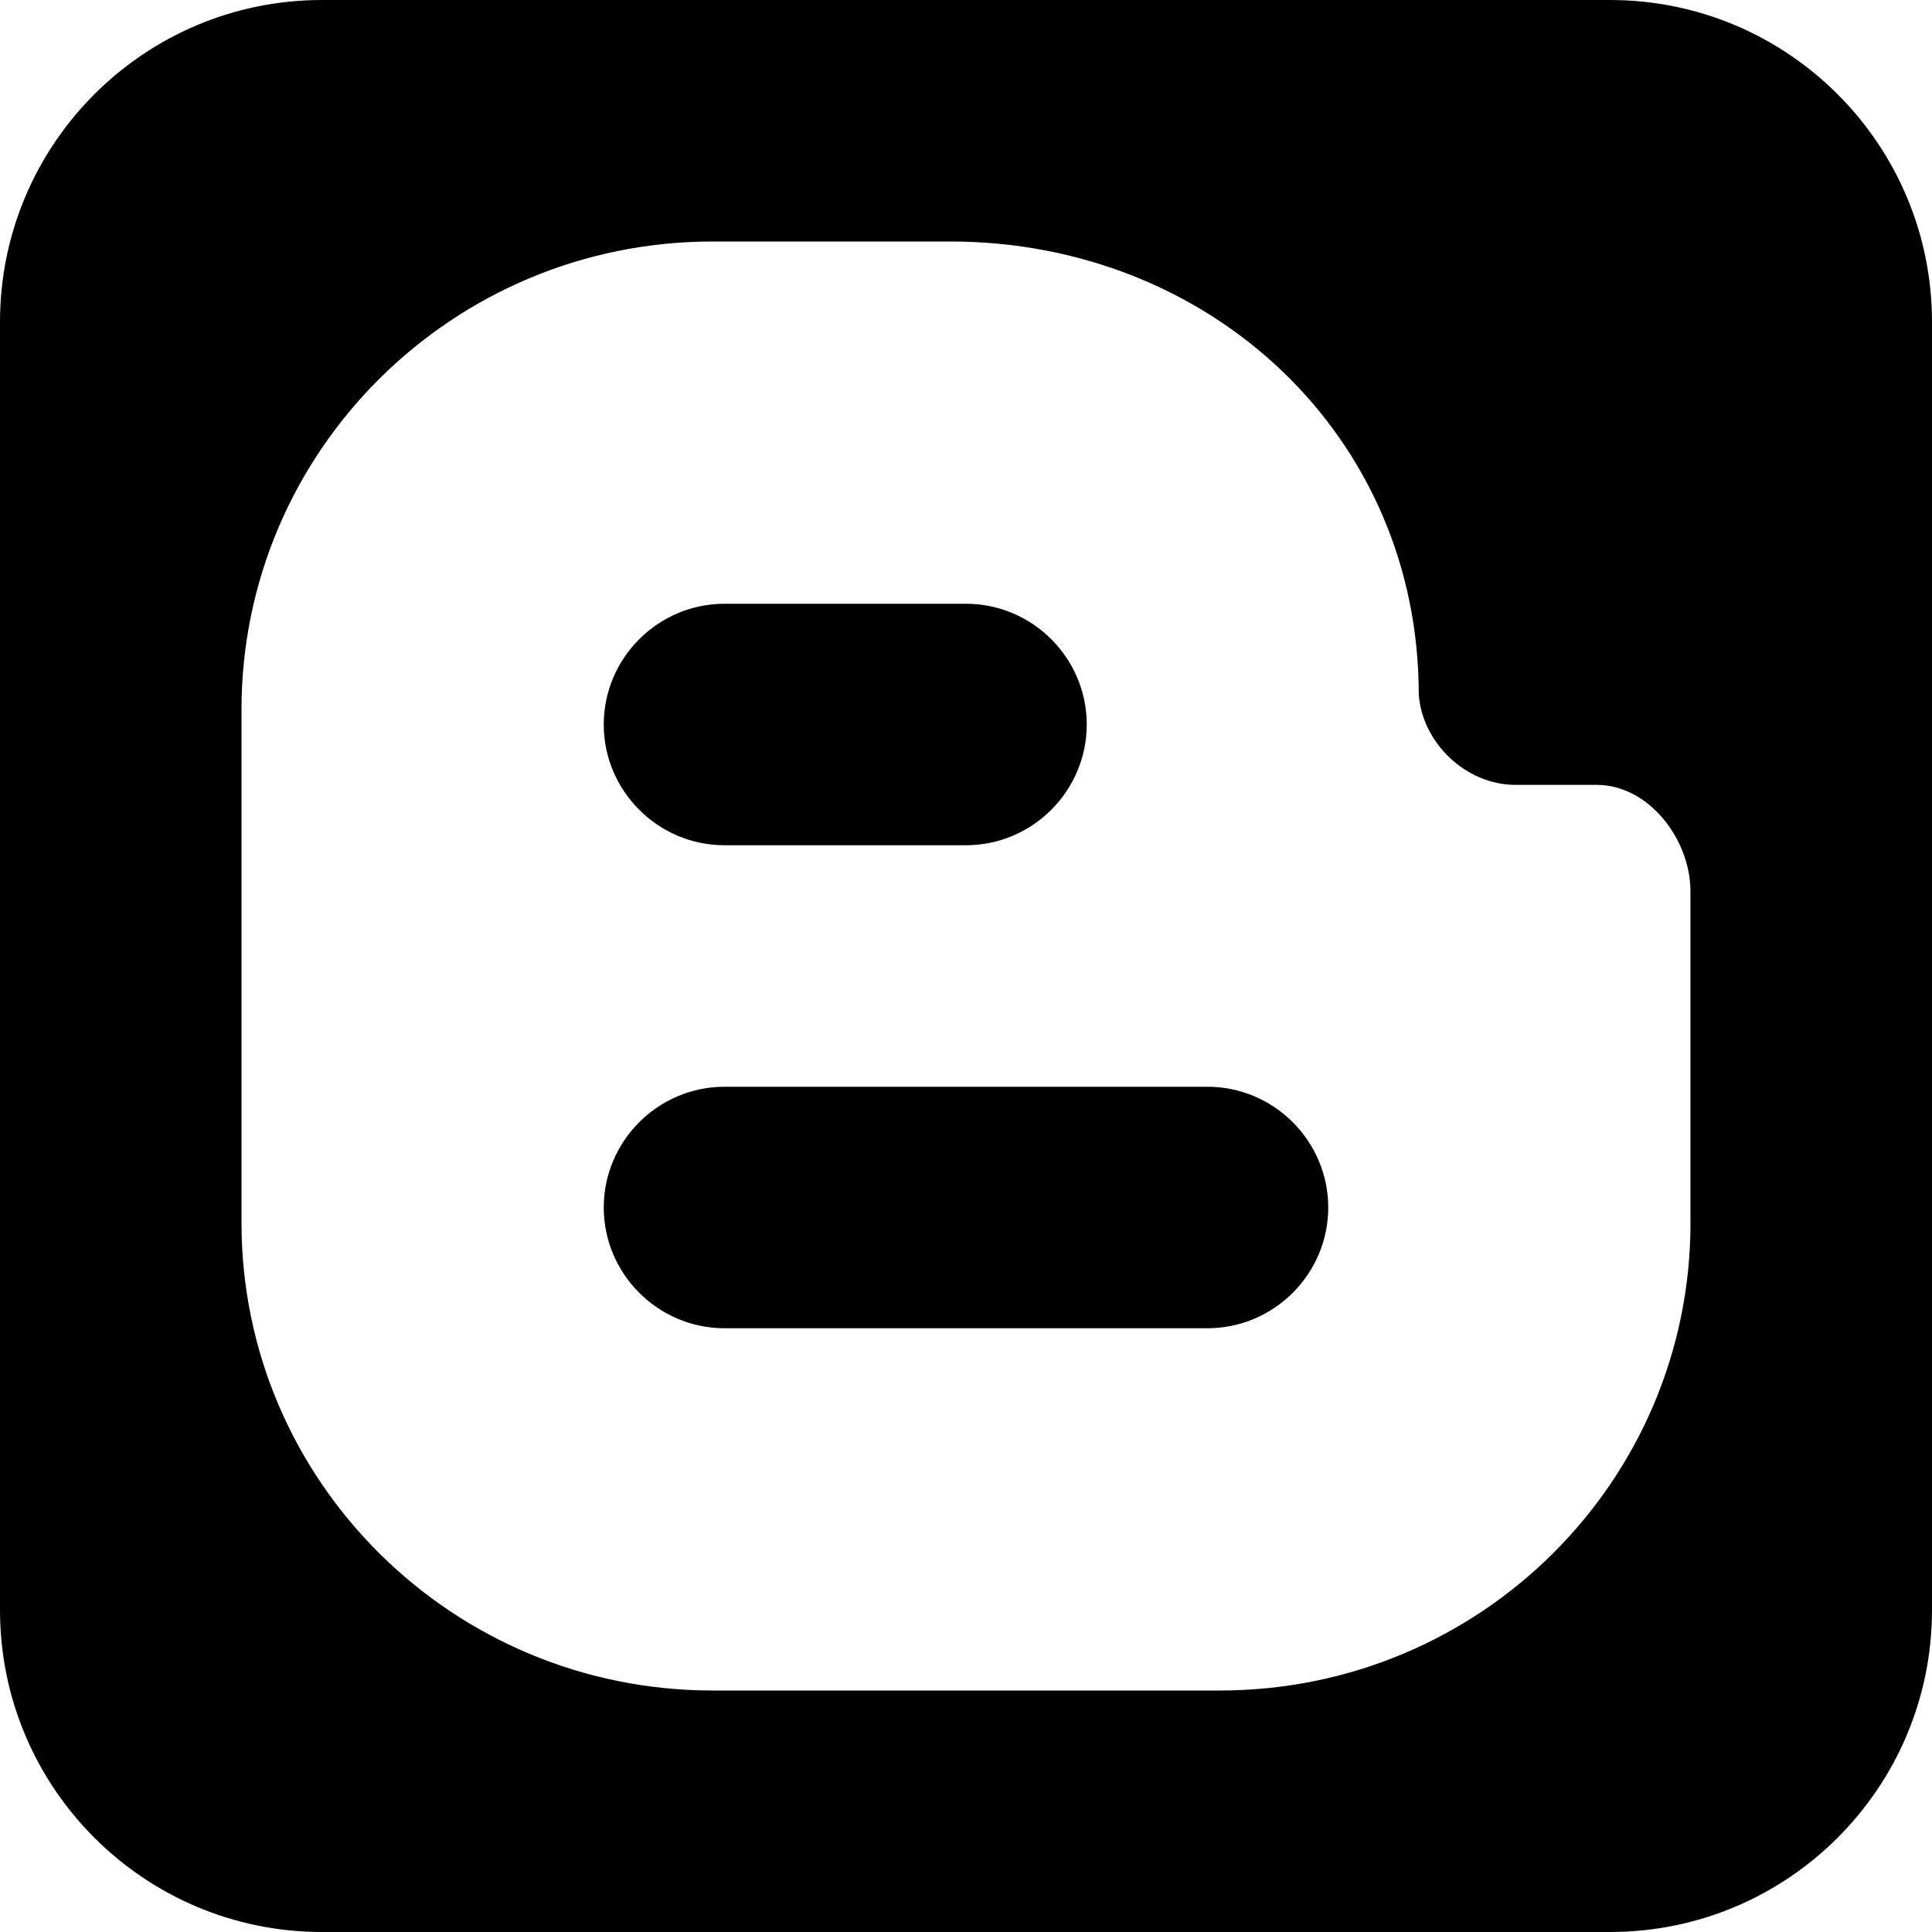
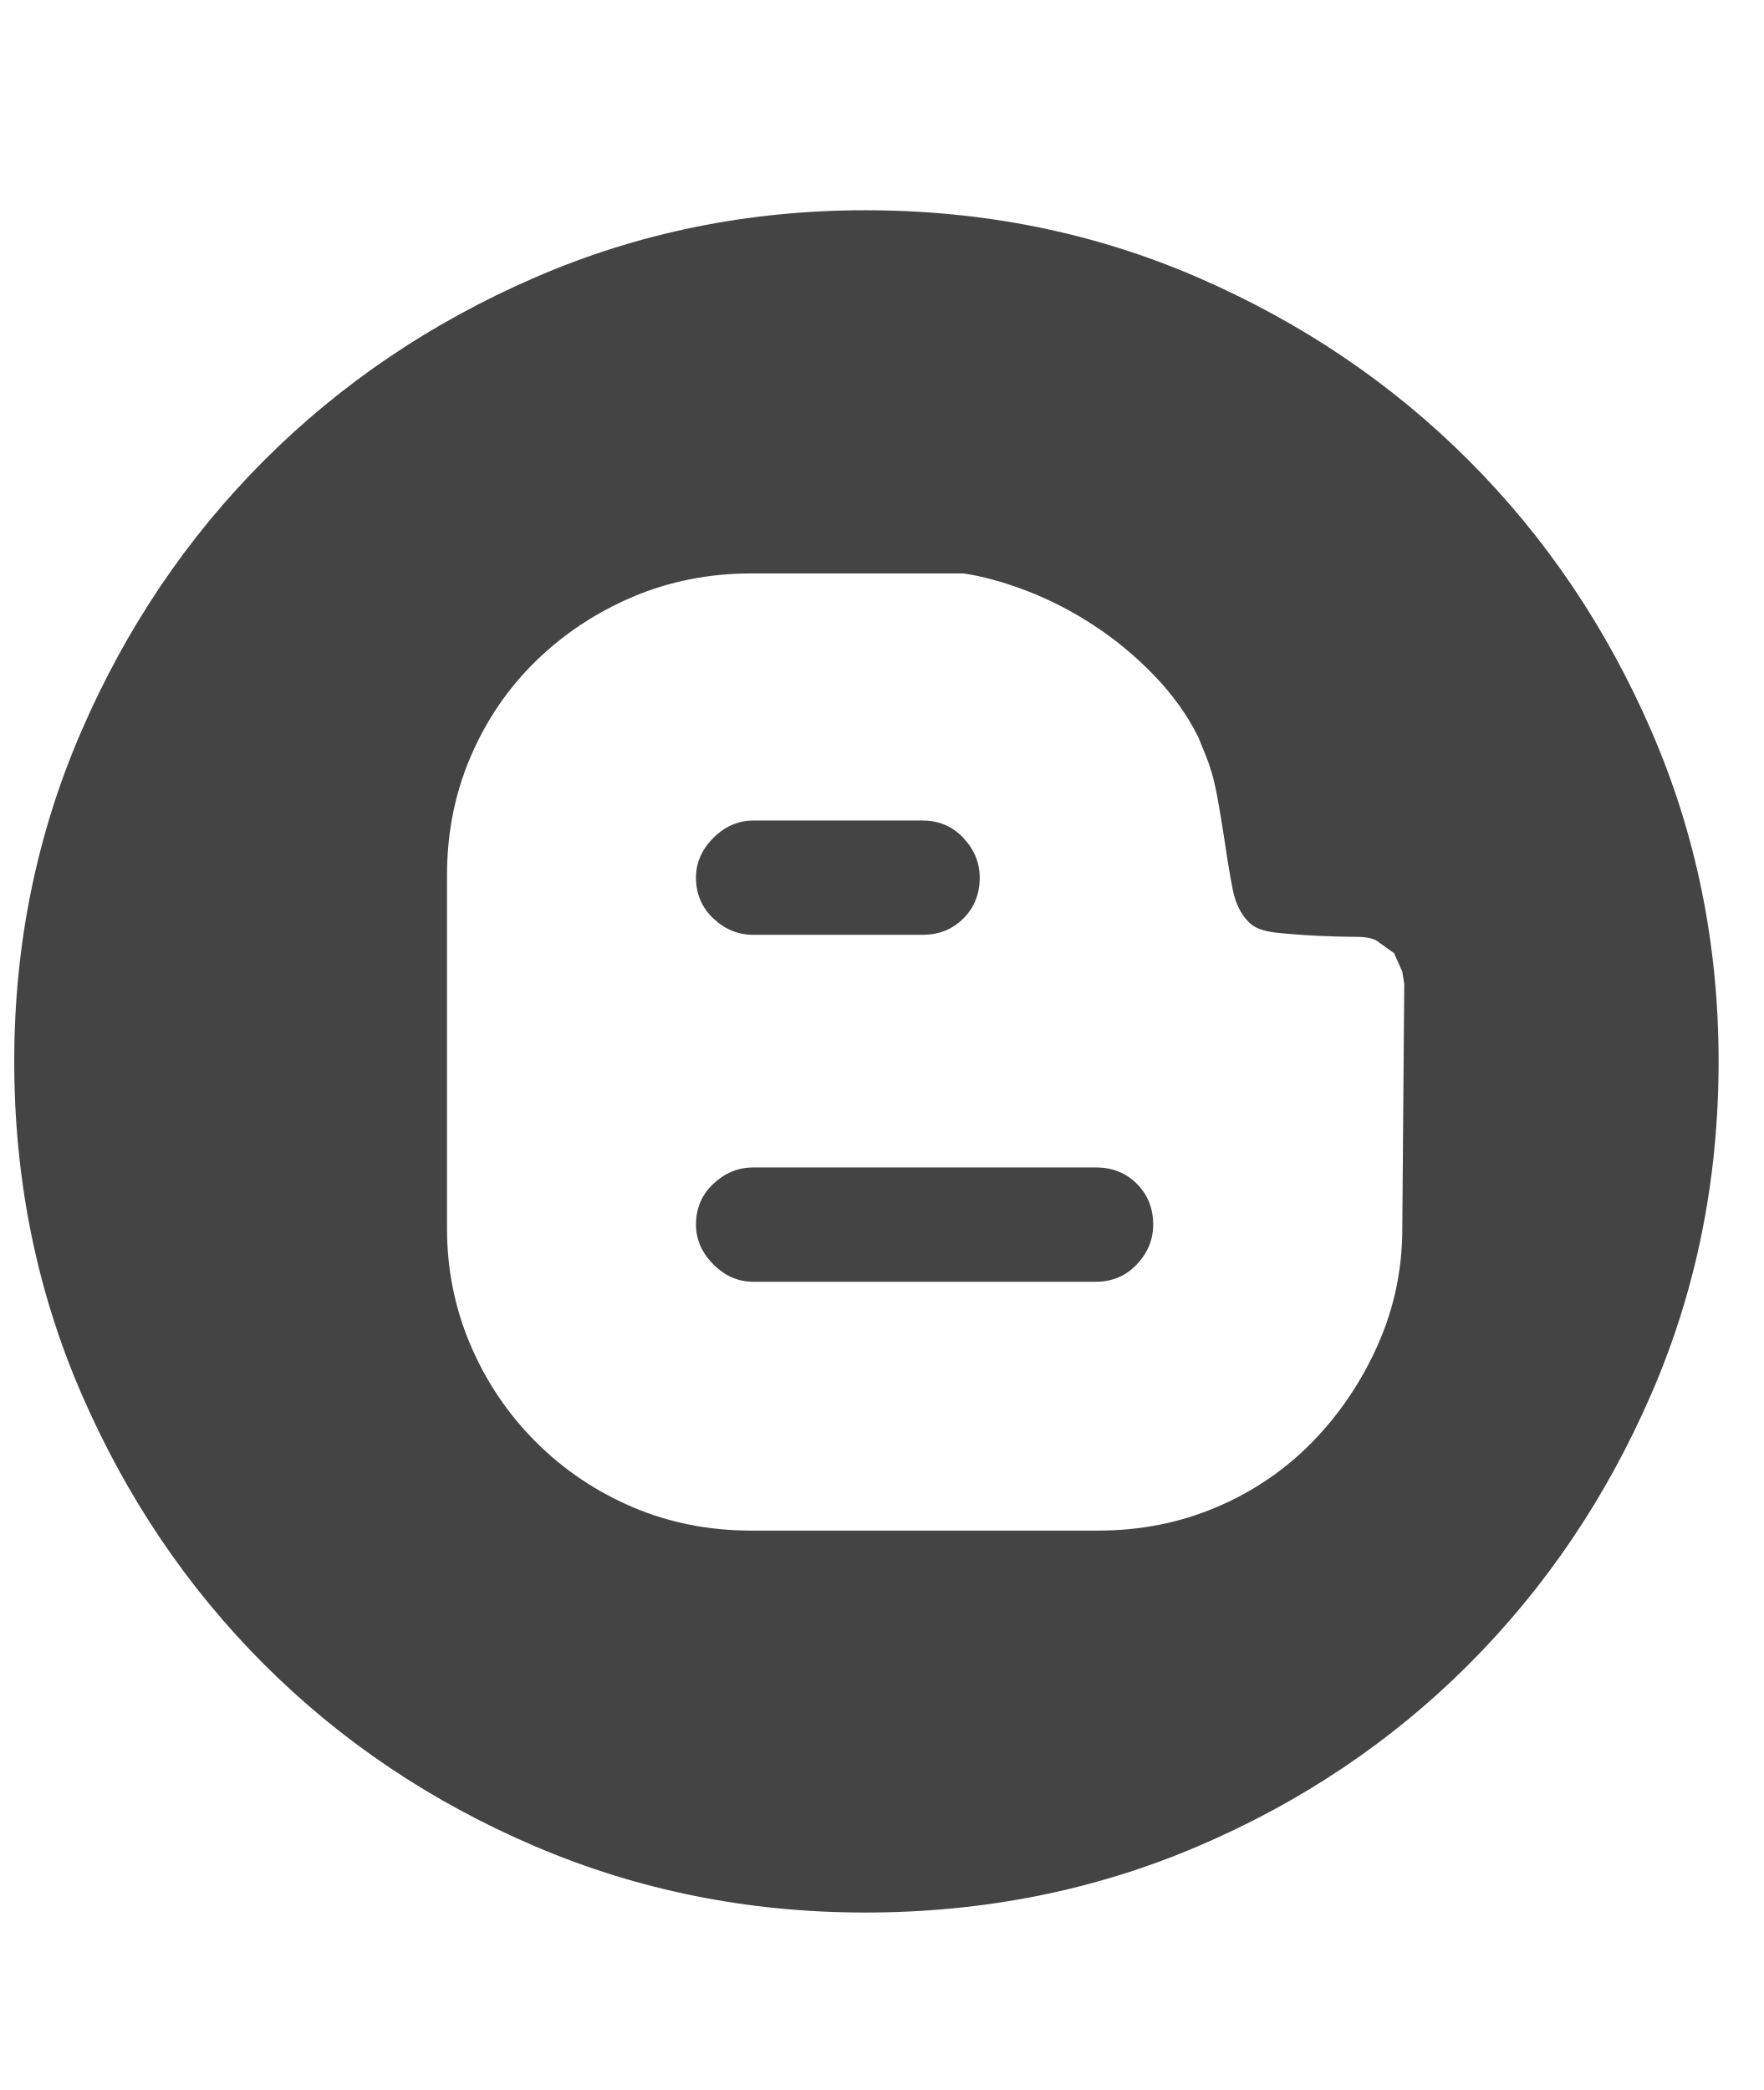
- <svg xmlns="http://www.w3.org/2000/svg" version="1.1" width="32" height="32" viewBox="0 0 32 32">
-   <g id="icomoon-ignore">
- </g>
-   <path d="M26.667 0h-21.334c-2.945 0-5.333 2.388-5.333 5.334v21.332c0 2.946 2.388 5.334 5.333 5.334h21.334c2.945 0 5.333-2.388 5.333-5.334l0-21.332c0-2.946-2.388-5.334-5.333-5.334zM28 20.253c0 4.281-3.484 7.747-7.795 7.747h-8.401c-4.308 0-7.804-3.466-7.804-7.747v-8.503c0.003-4.281 3.496-7.75 7.804-7.75h3.933c4.311 0 7.762 3.219 7.762 7.5 0.056 0.803 0.779 1.5 1.603 1.5h1.345c0.862 0 1.552 0.904 1.552 1.76v5.493zM22 20c0 1.1-0.9 2-2 2h-8c-1.1 0-2-0.9-2-2v0c0-1.1 0.9-2 2-2h8c1.1 0 2 0.9 2 2v0zM18 12c0 1.1-0.9 2-2 2h-4c-1.1 0-2-0.9-2-2v0c0-1.1 0.9-2 2-2h4c1.1 0 2 0.9 2 2v0z" fill="#000000" />
+ <svg xmlns="http://www.w3.org/2000/svg" version="1.1" width="27" height="32" viewBox="0 0 27 32">
+   <path d="M11.531 14.313q-0.344 0-0.609-0.25t-0.266-0.625q0-0.344 0.266-0.609t0.609-0.266h2.594q0.375 0 0.625 0.266t0.25 0.609q0 0.375-0.25 0.625t-0.625 0.25h-2.594zM16.781 17.875q0.375 0 0.625 0.25t0.25 0.625q0 0.344-0.25 0.609t-0.625 0.266h-5.25q-0.344 0-0.609-0.266t-0.266-0.609q0-0.375 0.266-0.625t0.609-0.25h5.25zM13.25 3.219q2.719 0 5.094 1.031t4.141 2.797 2.797 4.141 1.031 5.063q0 2.719-1.031 5.094t-2.797 4.141-4.141 2.781-5.094 1.016q-2.688 0-5.063-1.016t-4.141-2.781-2.797-4.141-1.031-5.094q0-2.688 1.031-5.063t2.797-4.141 4.141-2.797 5.063-1.031zM21.5 15.063l-0.031-0.188-0.125-0.281-0.219-0.156q-0.094-0.094-0.359-0.094t-0.594-0.016-0.625-0.047-0.422-0.156q-0.188-0.188-0.25-0.5t-0.125-0.75q-0.063-0.406-0.109-0.656t-0.094-0.406-0.094-0.266-0.109-0.266q-0.25-0.5-0.672-0.938t-0.922-0.766-1.031-0.531-0.969-0.266h-3.25q-0.969 0-1.813 0.359t-1.484 0.984-1 1.469-0.359 1.813v5.406q0 0.938 0.359 1.781t1 1.484 1.484 1 1.813 0.359h5.313q0.969 0 1.813-0.359t1.469-1 1-1.484 0.375-1.781z" fill="#444444" />
</svg>
